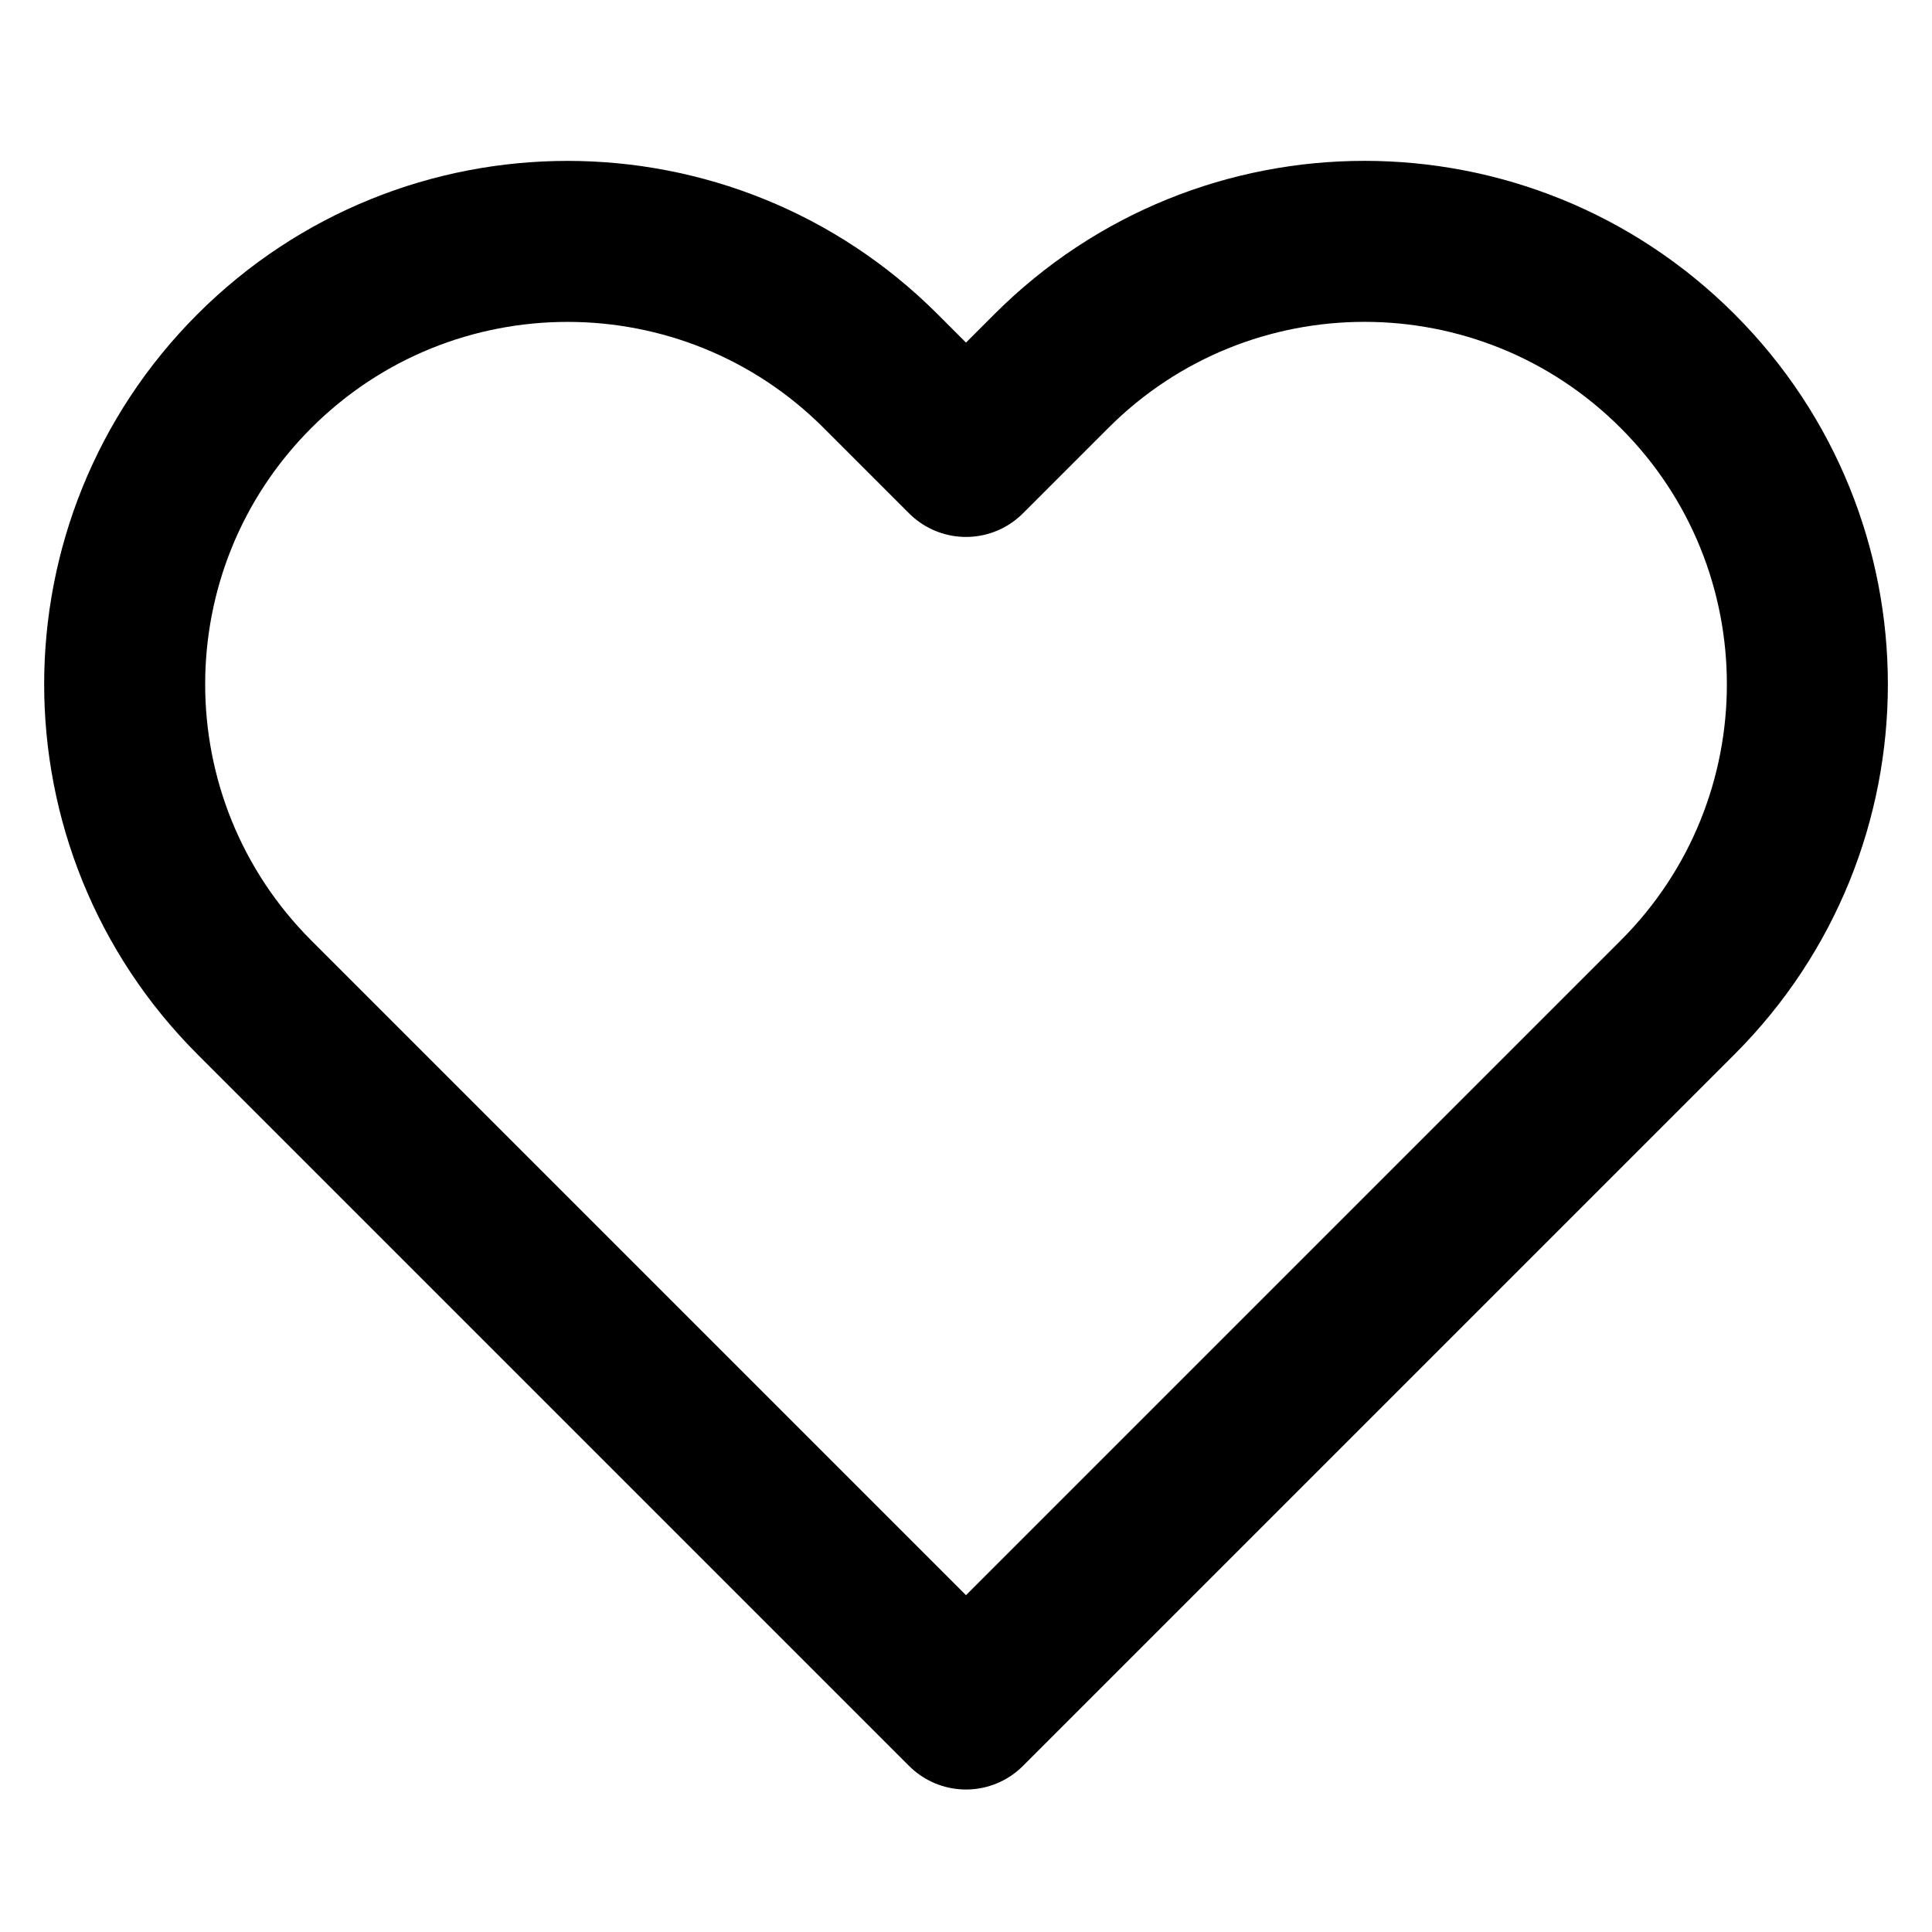
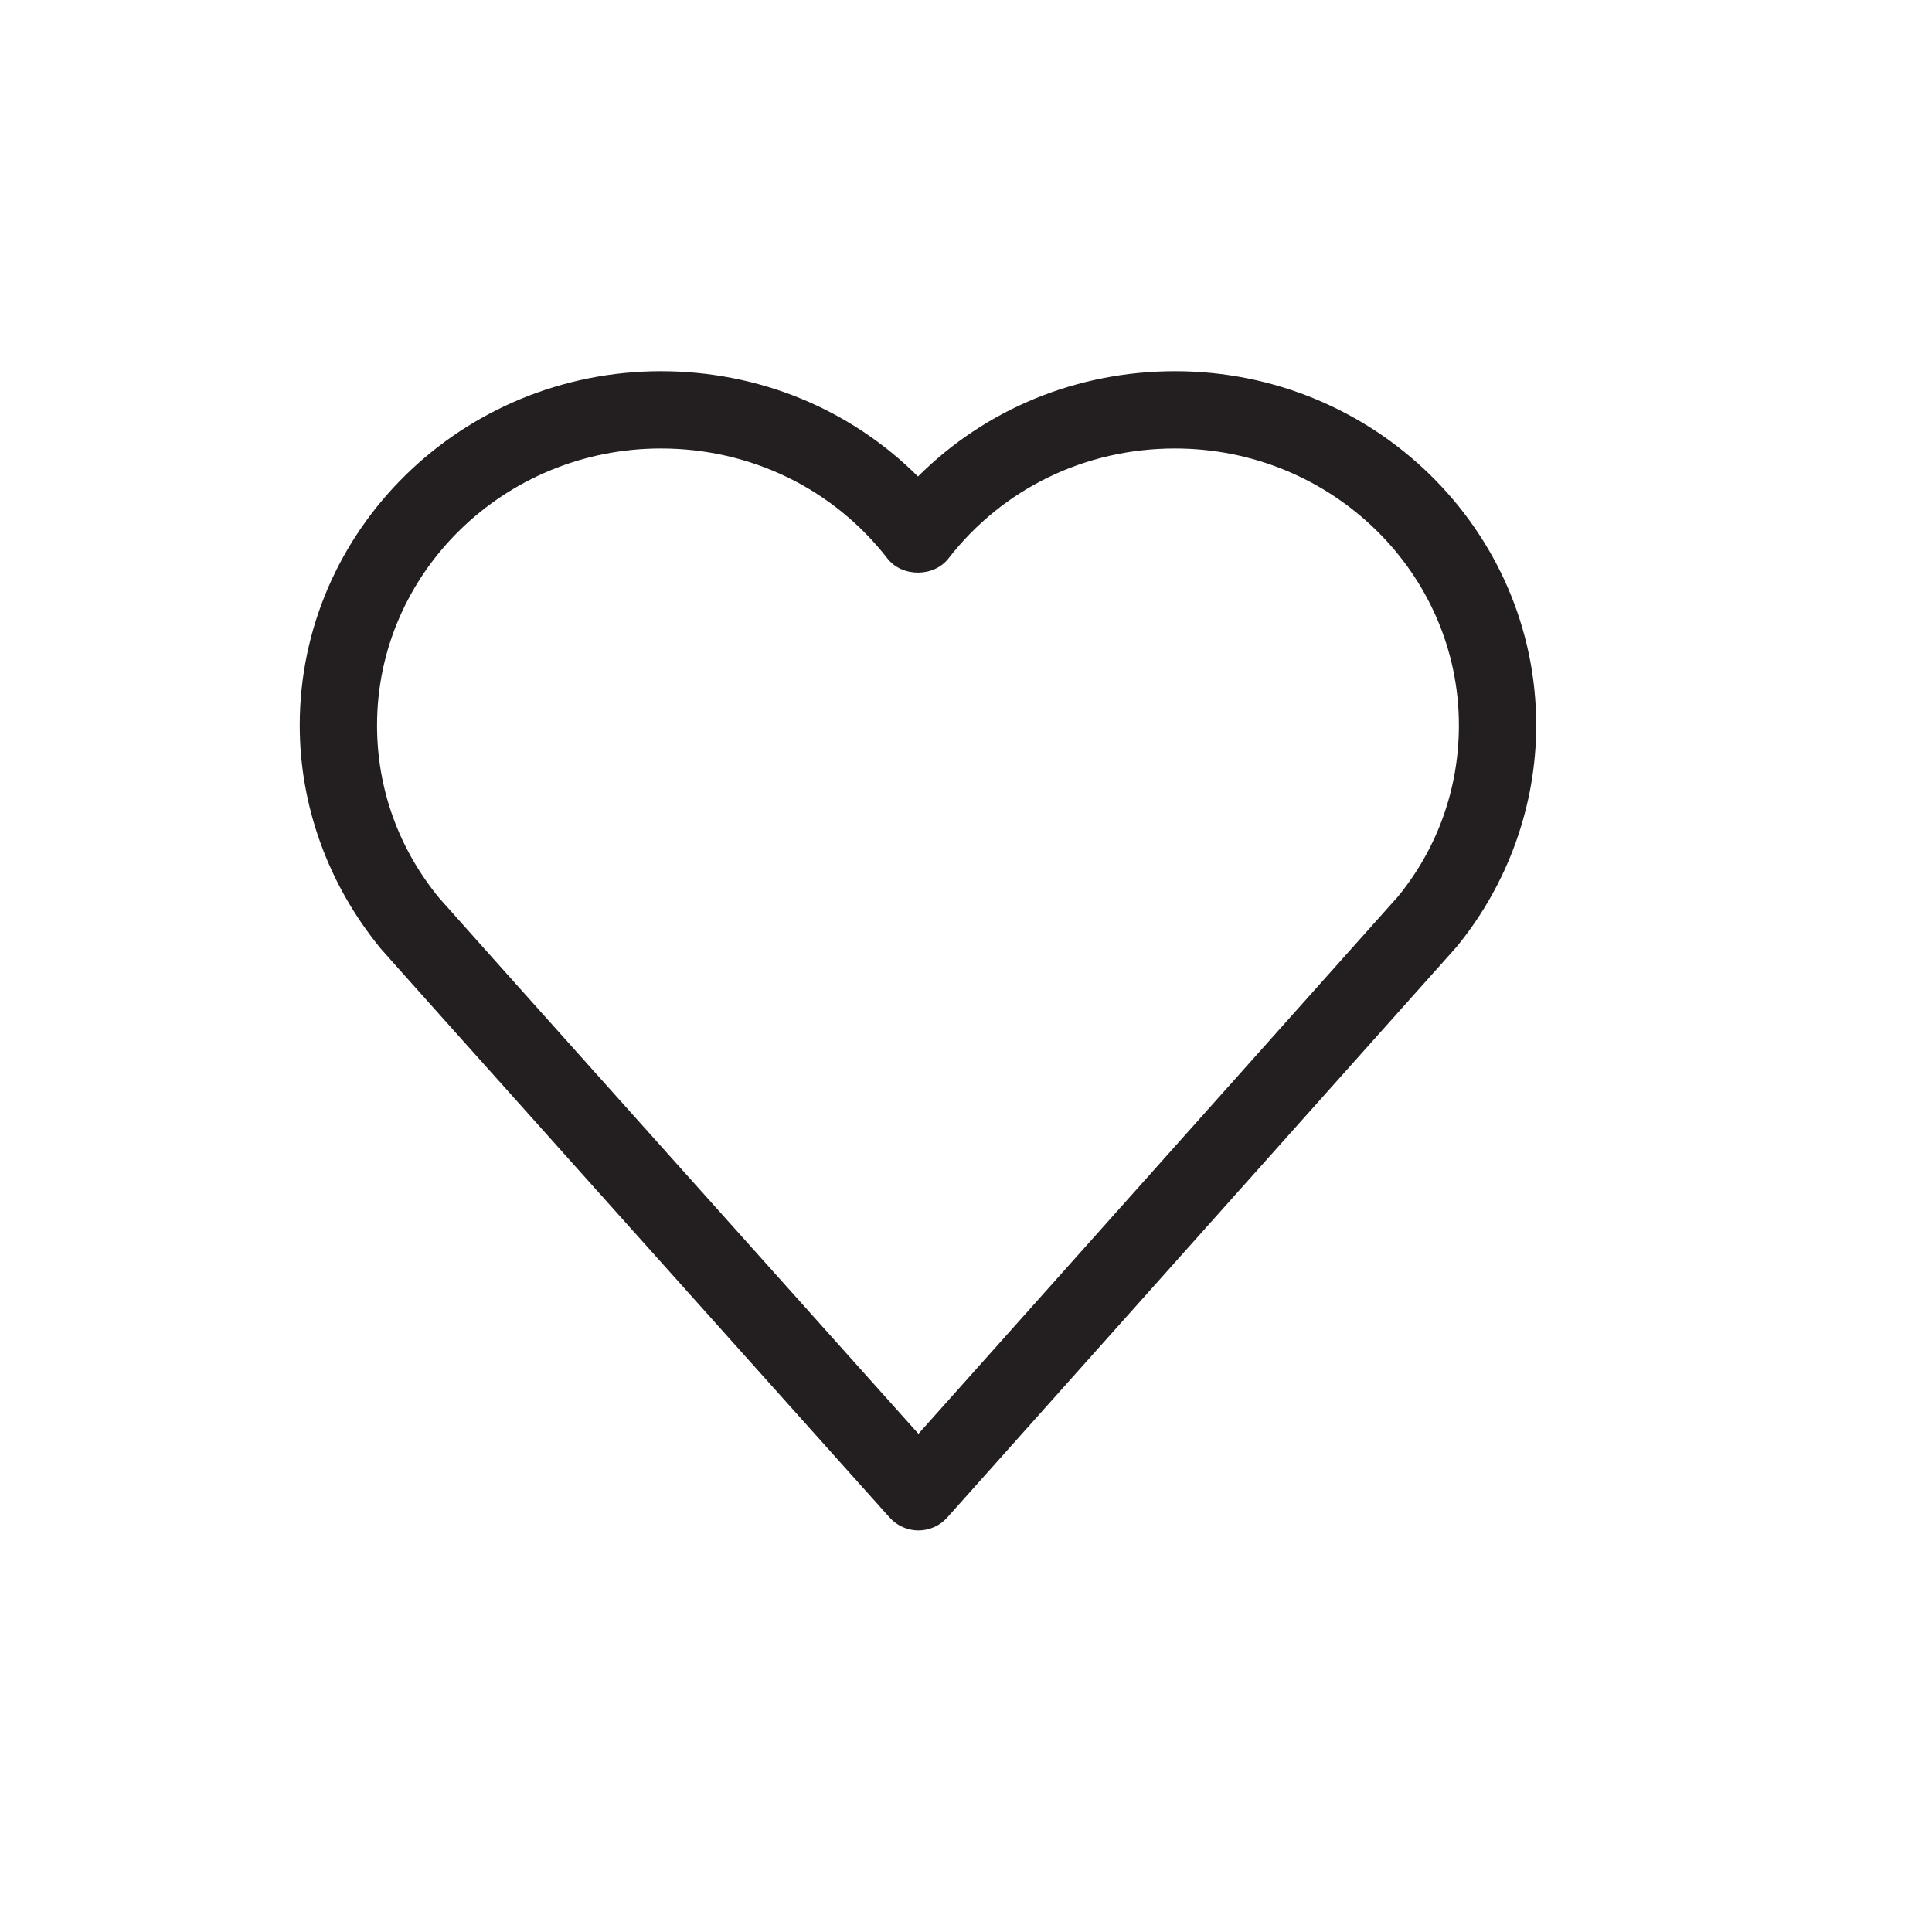
- <svg xmlns="http://www.w3.org/2000/svg" width="24" height="24" viewBox="0 0 24 24" fill="none" stroke="currentColor" stroke-width="2" stroke-linecap="round" stroke-linejoin="round" class="feather feather-heart">
-   <path d="M20.84 4.61a5.5 5.5 0 0 0-7.78 0L12 5.67l-1.06-1.06a5.5 5.5 0 0 0-7.78 7.78l1.06 1.06L12 21.23l7.78-7.78 1.06-1.06a5.5 5.5 0 0 0 0-7.78z" />
+ <svg xmlns="http://www.w3.org/2000/svg" version="1.1" id="Layer_1" x="0px" y="0px" viewBox="0 0 50 50" enable-background="new 0 0 50 50" xml:space="preserve">
+   <path fill="#231F20" d="M23.024,39.274c0.189,0.212,0.461,0.333,0.745,0.333h0.001c0.284,0,0.556-0.122,0.745-0.334l13.184-14.771  c1.327-1.62,2.058-3.655,2.058-5.732c0-5.053-4.193-9.163-9.348-9.163c-2.538,0-4.904,0.98-6.652,2.725  c-1.748-1.744-4.114-2.725-6.652-2.725c-5.154,0-9.348,4.11-9.348,9.163c0,2.078,0.731,4.115,2.094,5.777  C9.979,24.703,19.967,35.859,23.024,39.274z M17.104,11.607c2.321,0,4.458,1.038,5.862,2.846c0.379,0.488,1.201,0.488,1.58,0  c1.404-1.809,3.541-2.846,5.862-2.846c4.052,0,7.348,3.213,7.348,7.163c0,1.64-0.555,3.184-1.577,4.433L23.769,37.107  c-4.576-5.111-12.165-13.59-12.405-13.869c-1.051-1.283-1.606-2.828-1.606-4.468C9.757,14.821,13.053,11.607,17.104,11.607z" />
</svg>
